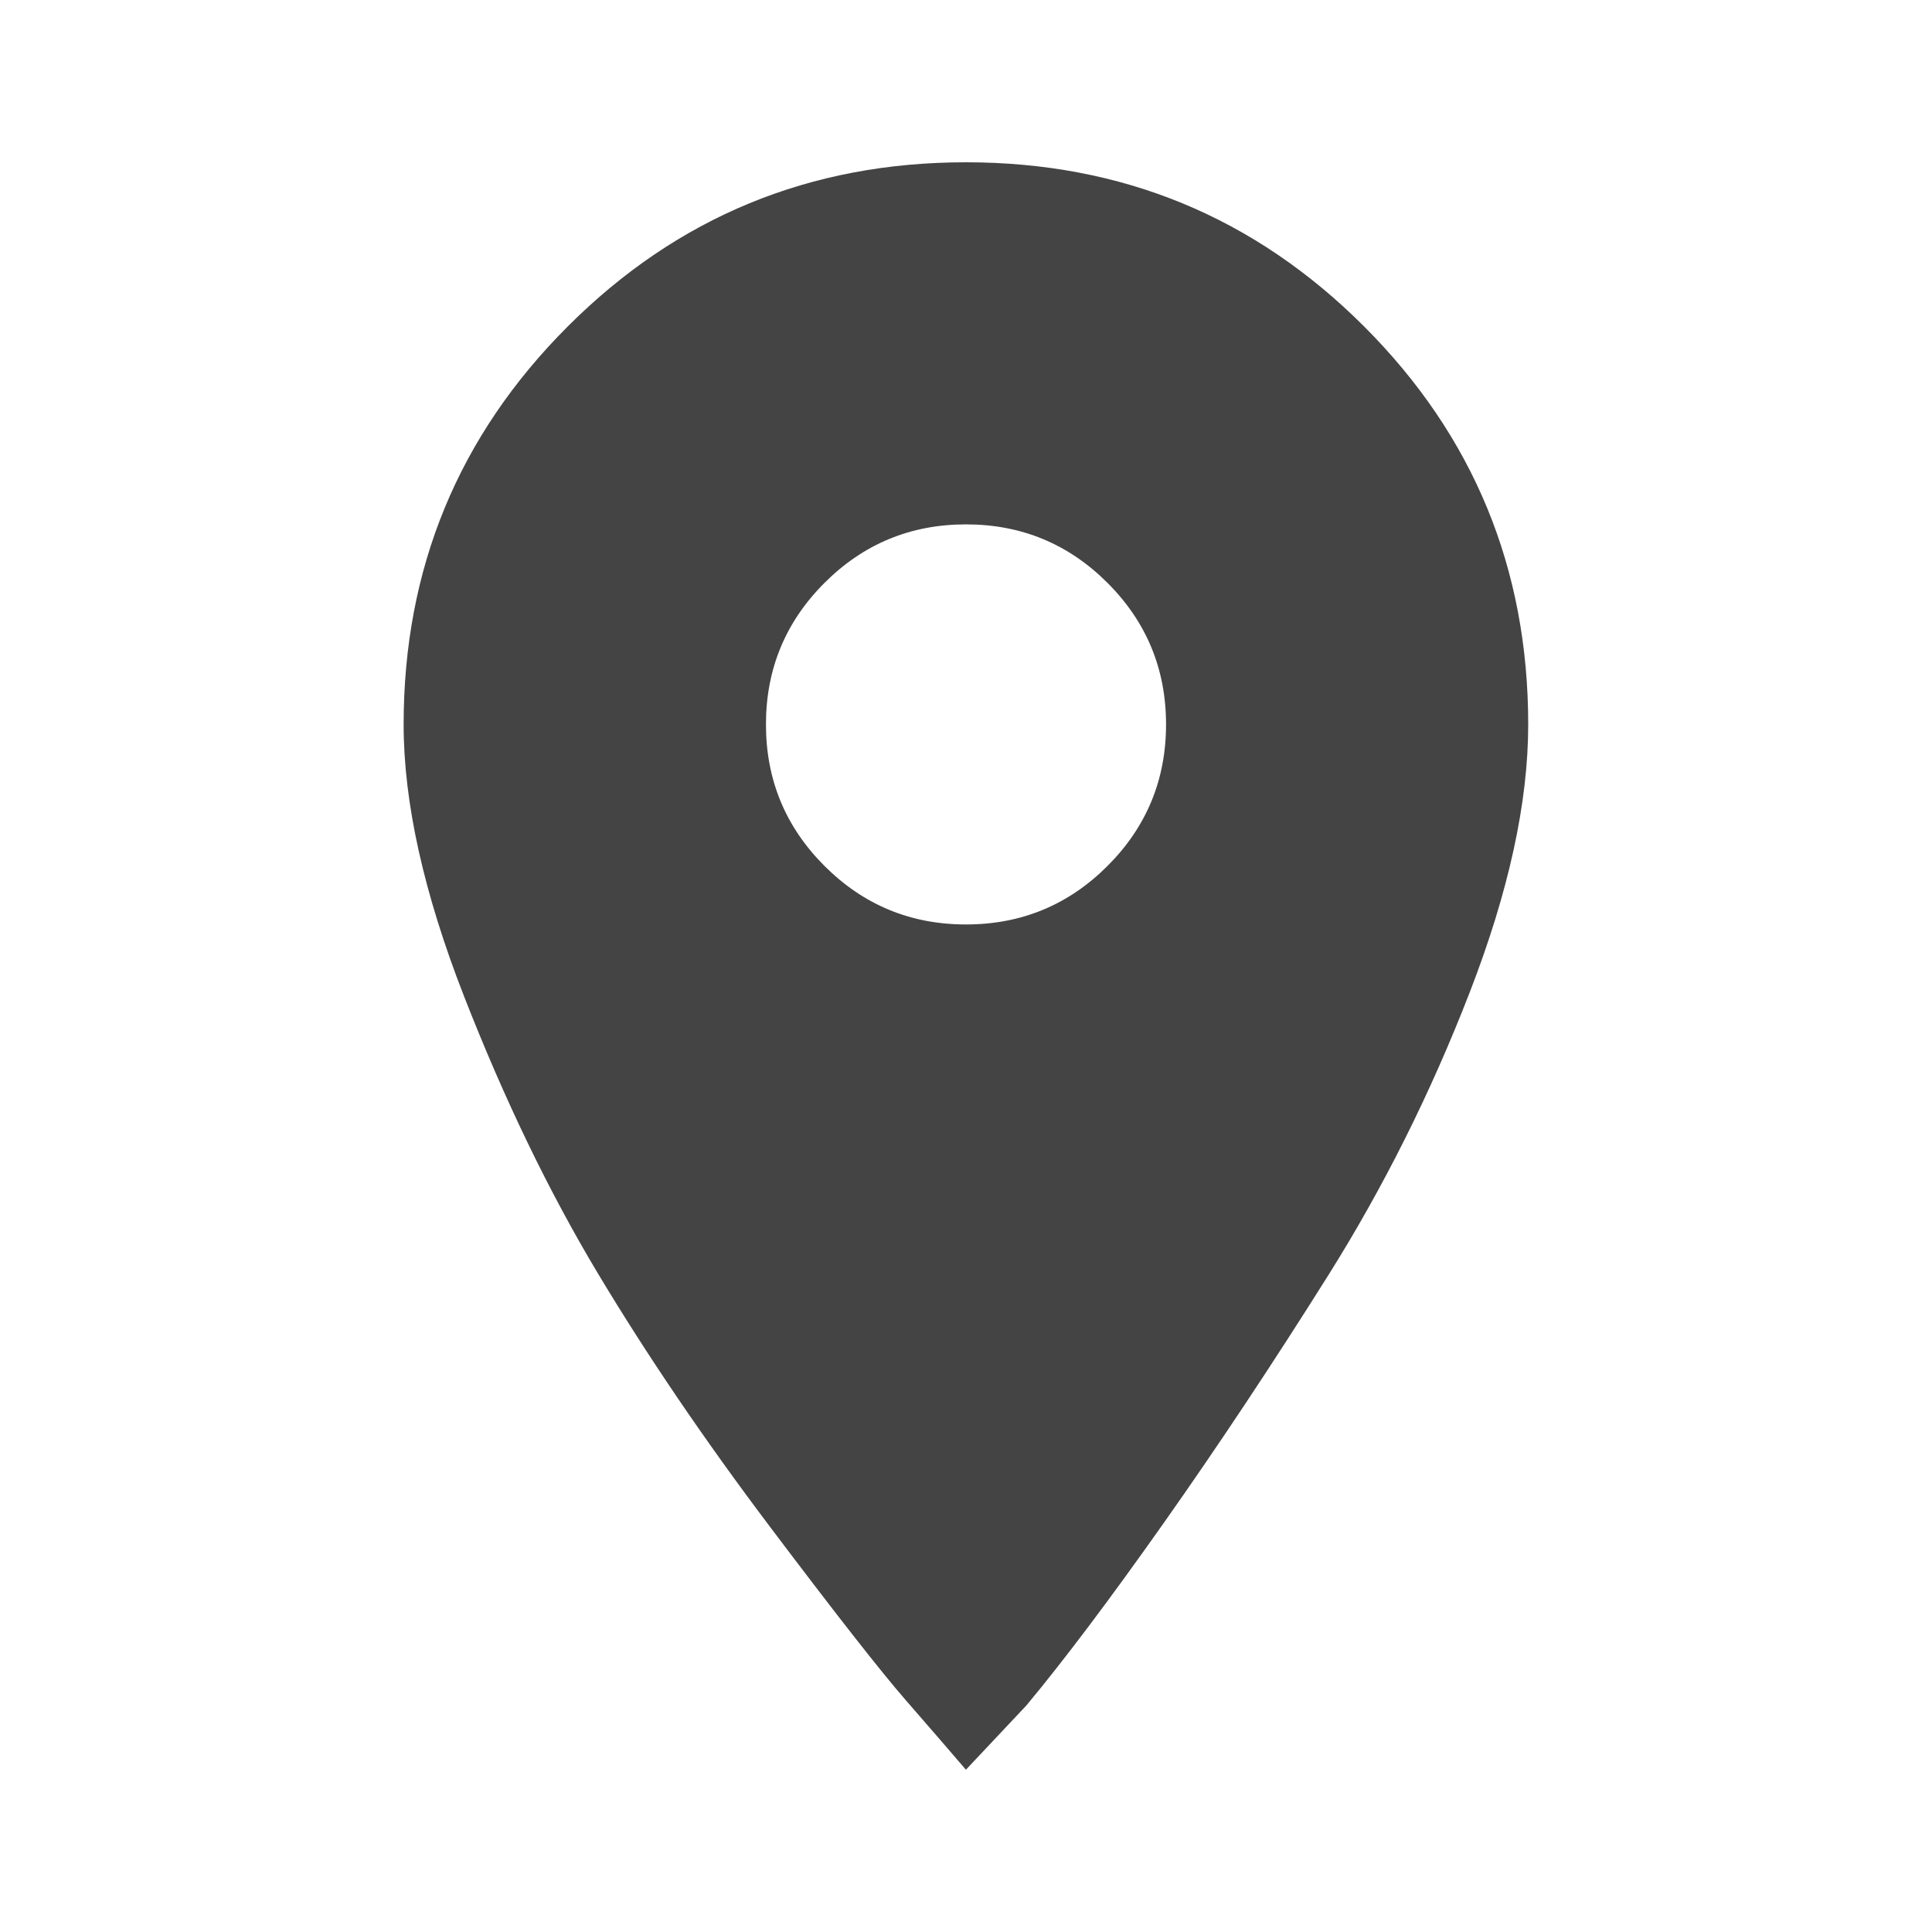
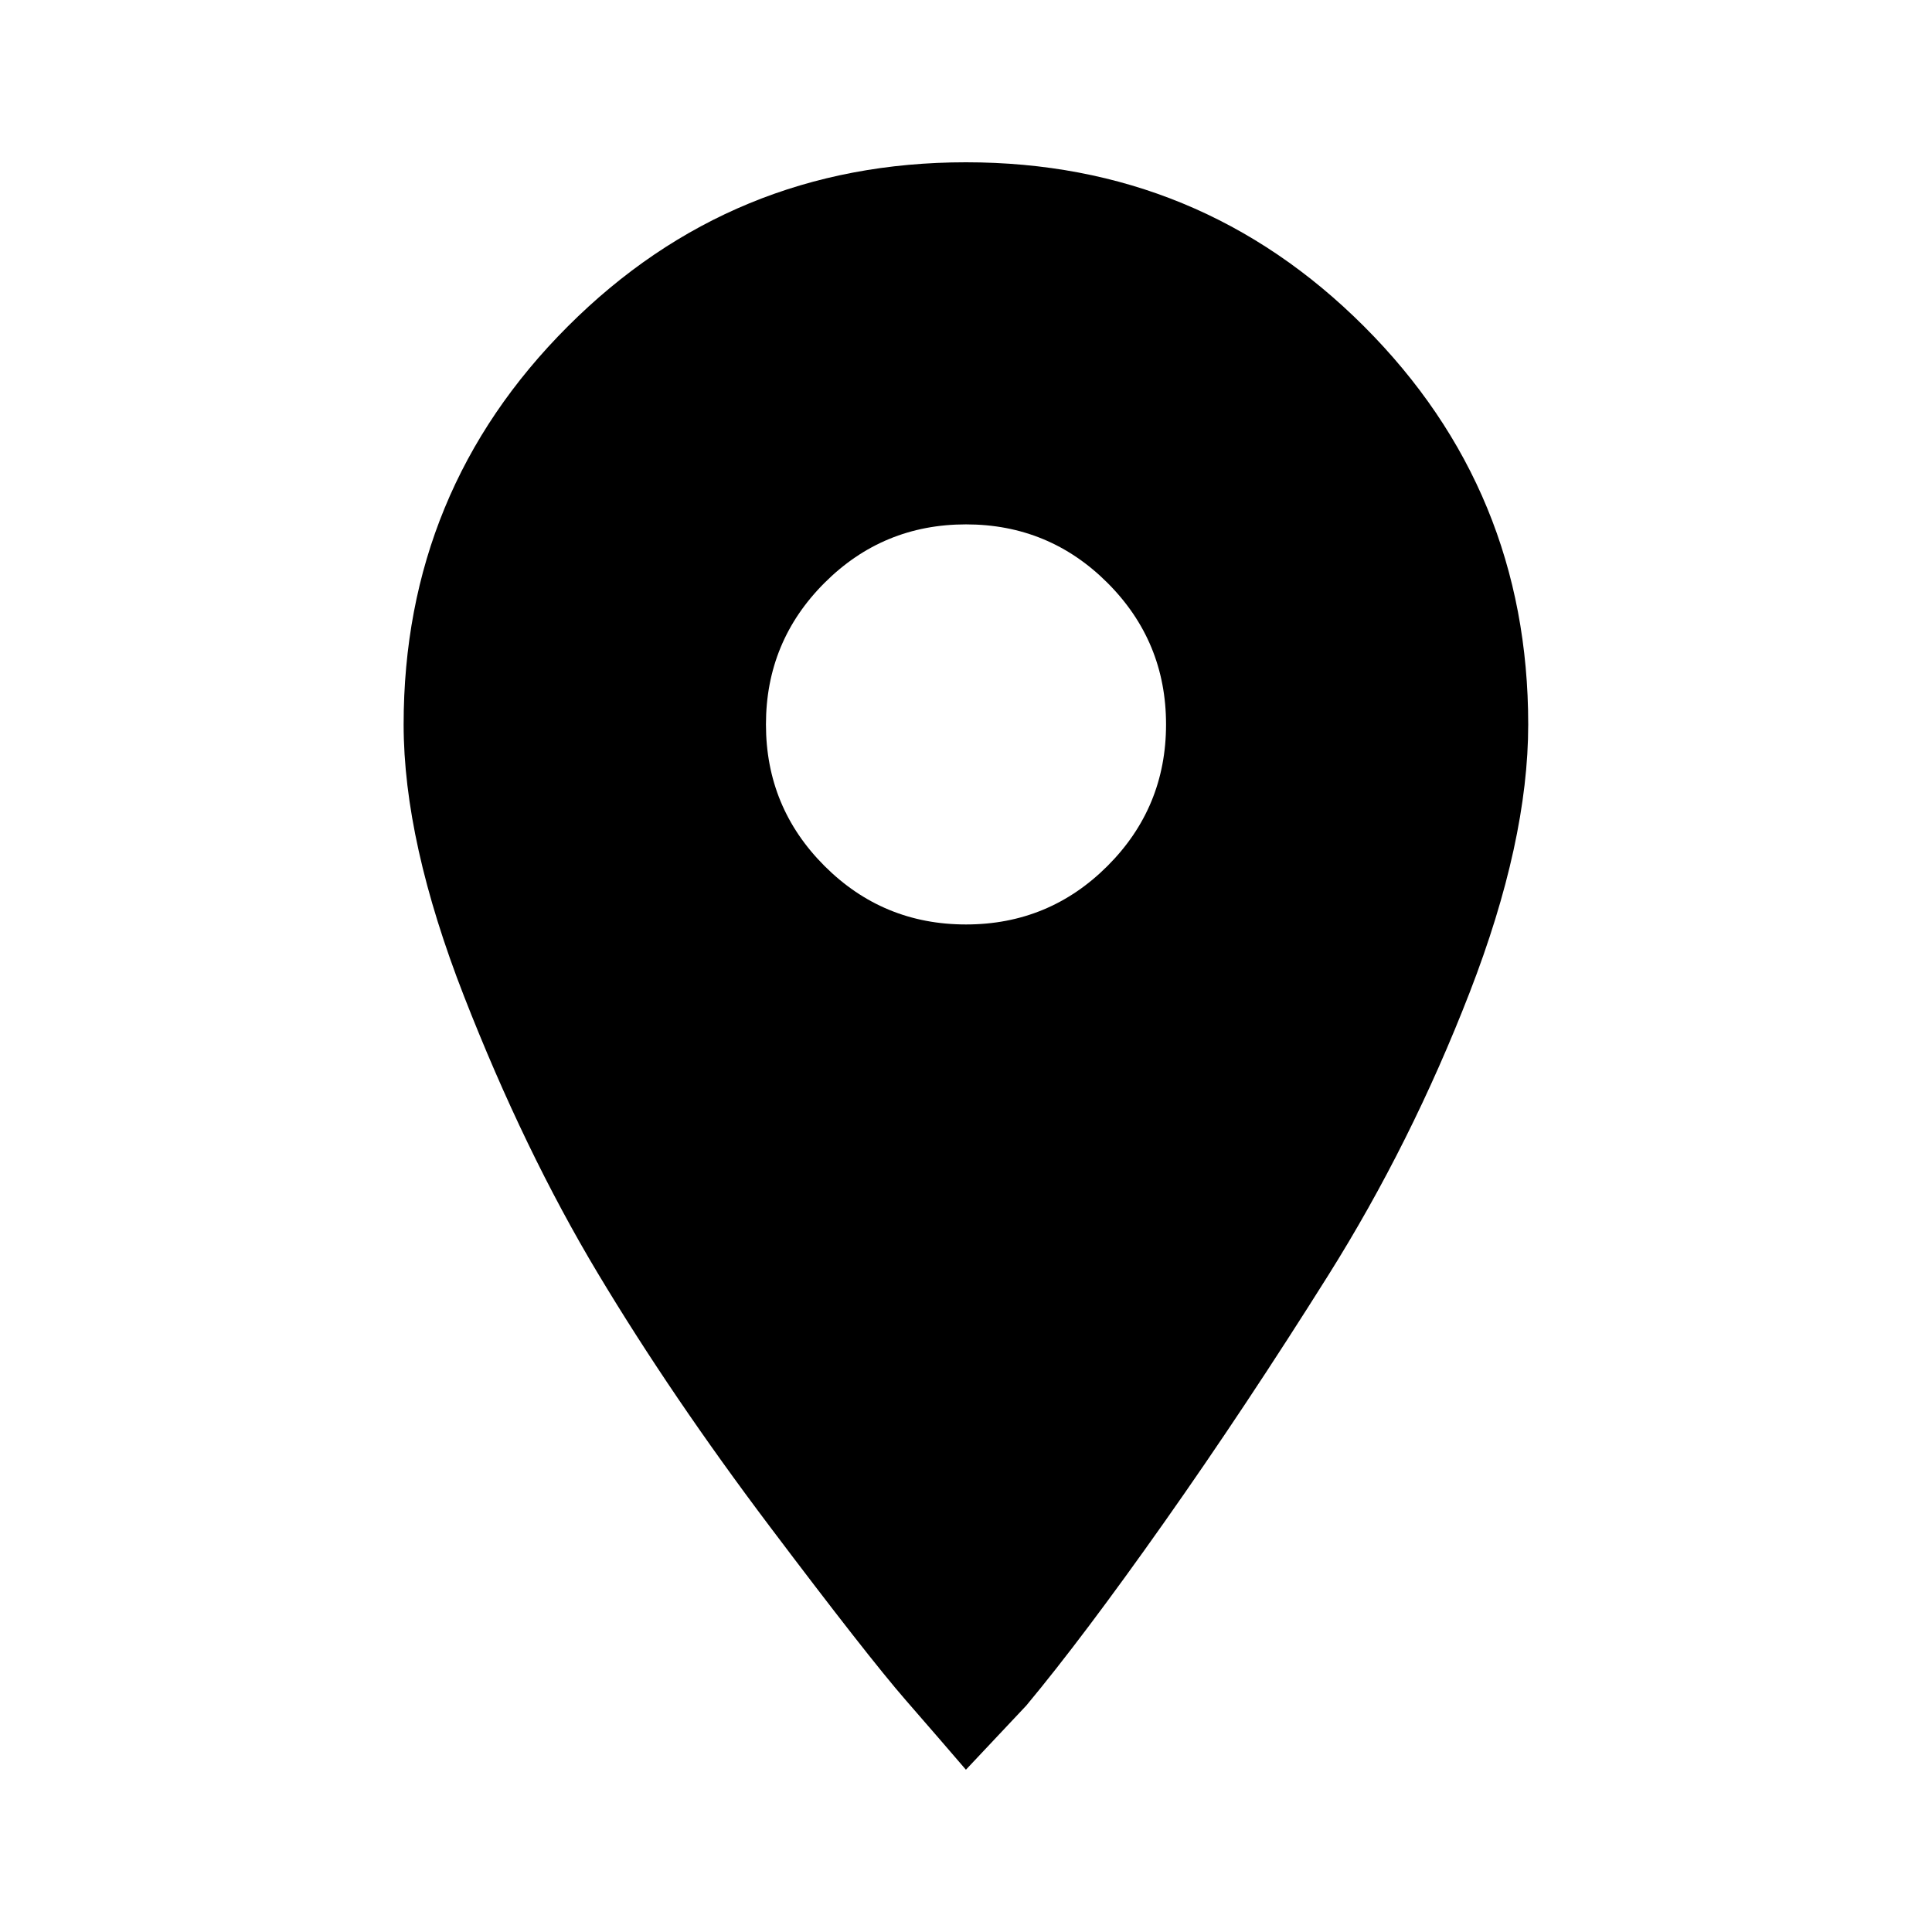
<svg xmlns="http://www.w3.org/2000/svg" version="1.1" width="24" height="24" viewBox="0 0 24 24">
-   <path fill="#444444" d="M12 11.484q1.031 0 1.758-0.727t0.727-1.758-0.727-1.758-1.758-0.727-1.758 0.727-0.727 1.758 0.727 1.758 1.758 0.727zM12 2.016q2.906 0 4.945 2.039t2.039 4.945q0 1.453-0.727 3.328t-1.758 3.516-2.039 3.070-1.711 2.273l-0.75 0.797q-0.281-0.328-0.75-0.867t-1.688-2.156-2.133-3.141-1.664-3.445-0.75-3.375q0-2.906 2.039-4.945t4.945-2.039z" />
+   <path fill="#000000" d="M12 11.484q1.031 0 1.758-0.727t0.727-1.758-0.727-1.758-1.758-0.727-1.758 0.727-0.727 1.758 0.727 1.758 1.758 0.727zM12 2.016q2.906 0 4.945 2.039t2.039 4.945q0 1.453-0.727 3.328t-1.758 3.516-2.039 3.070-1.711 2.273l-0.75 0.797q-0.281-0.328-0.75-0.867t-1.688-2.156-2.133-3.141-1.664-3.445-0.75-3.375q0-2.906 2.039-4.945t4.945-2.039z" />
</svg>
